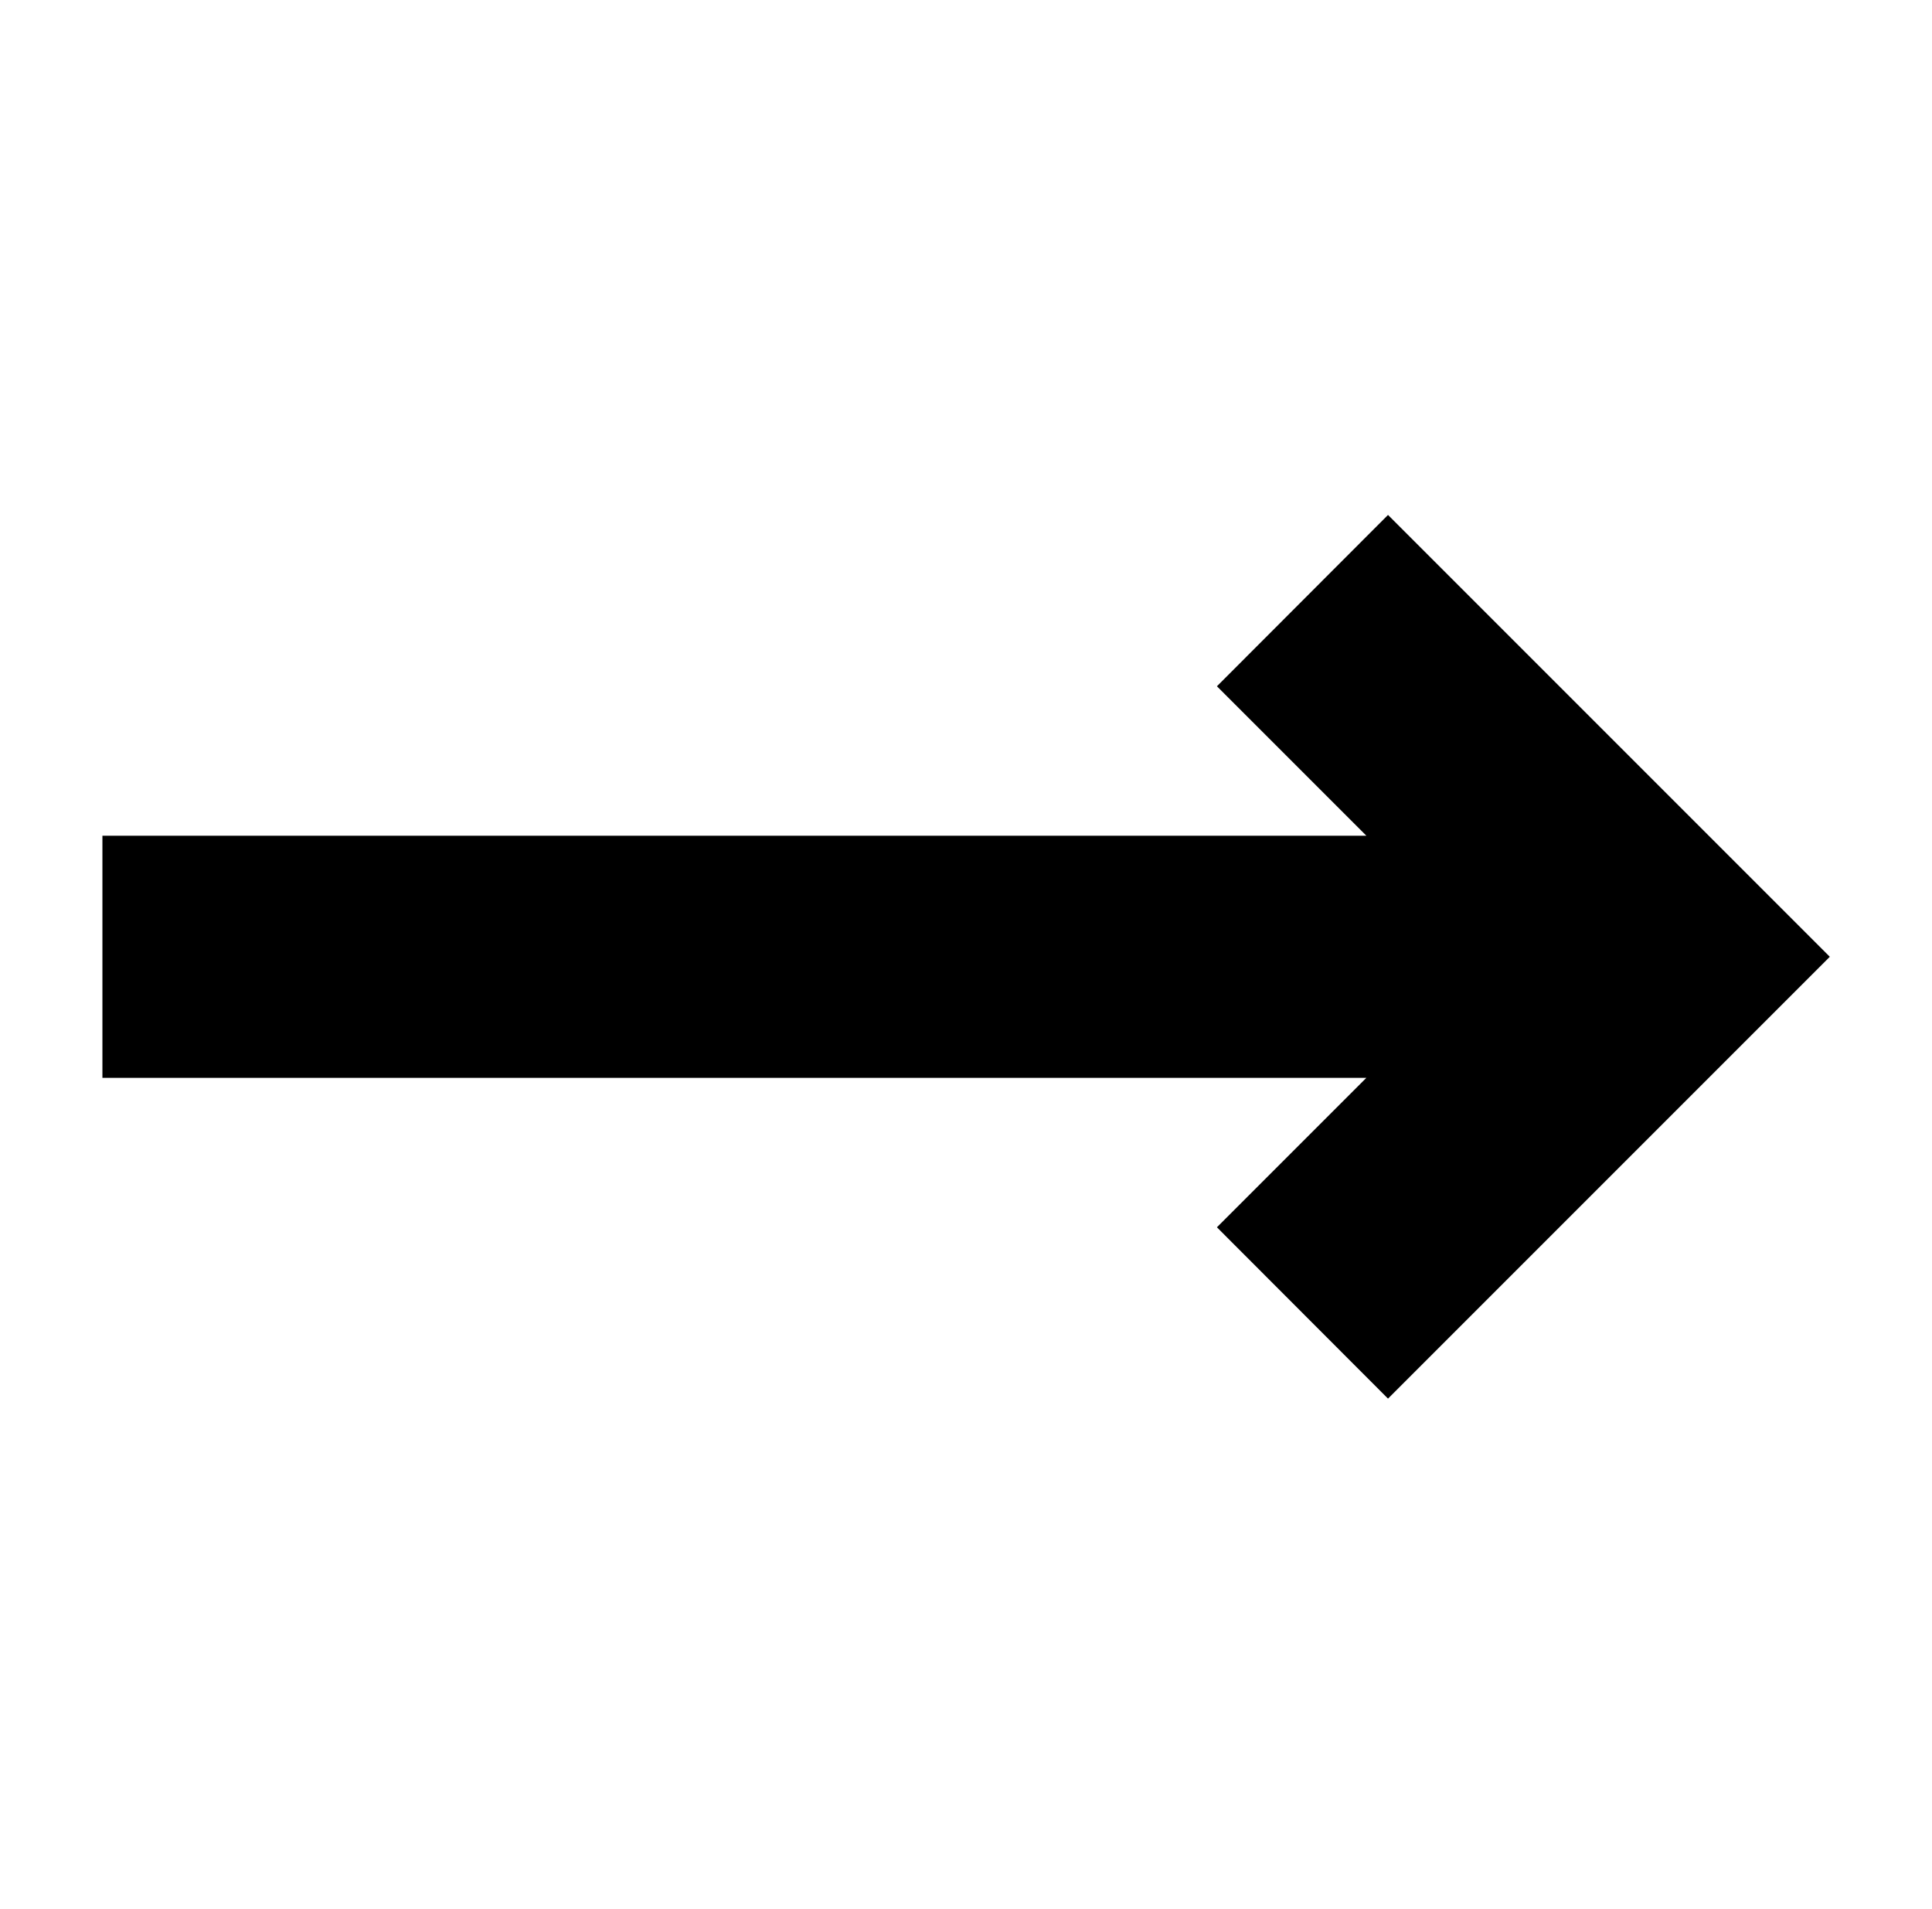
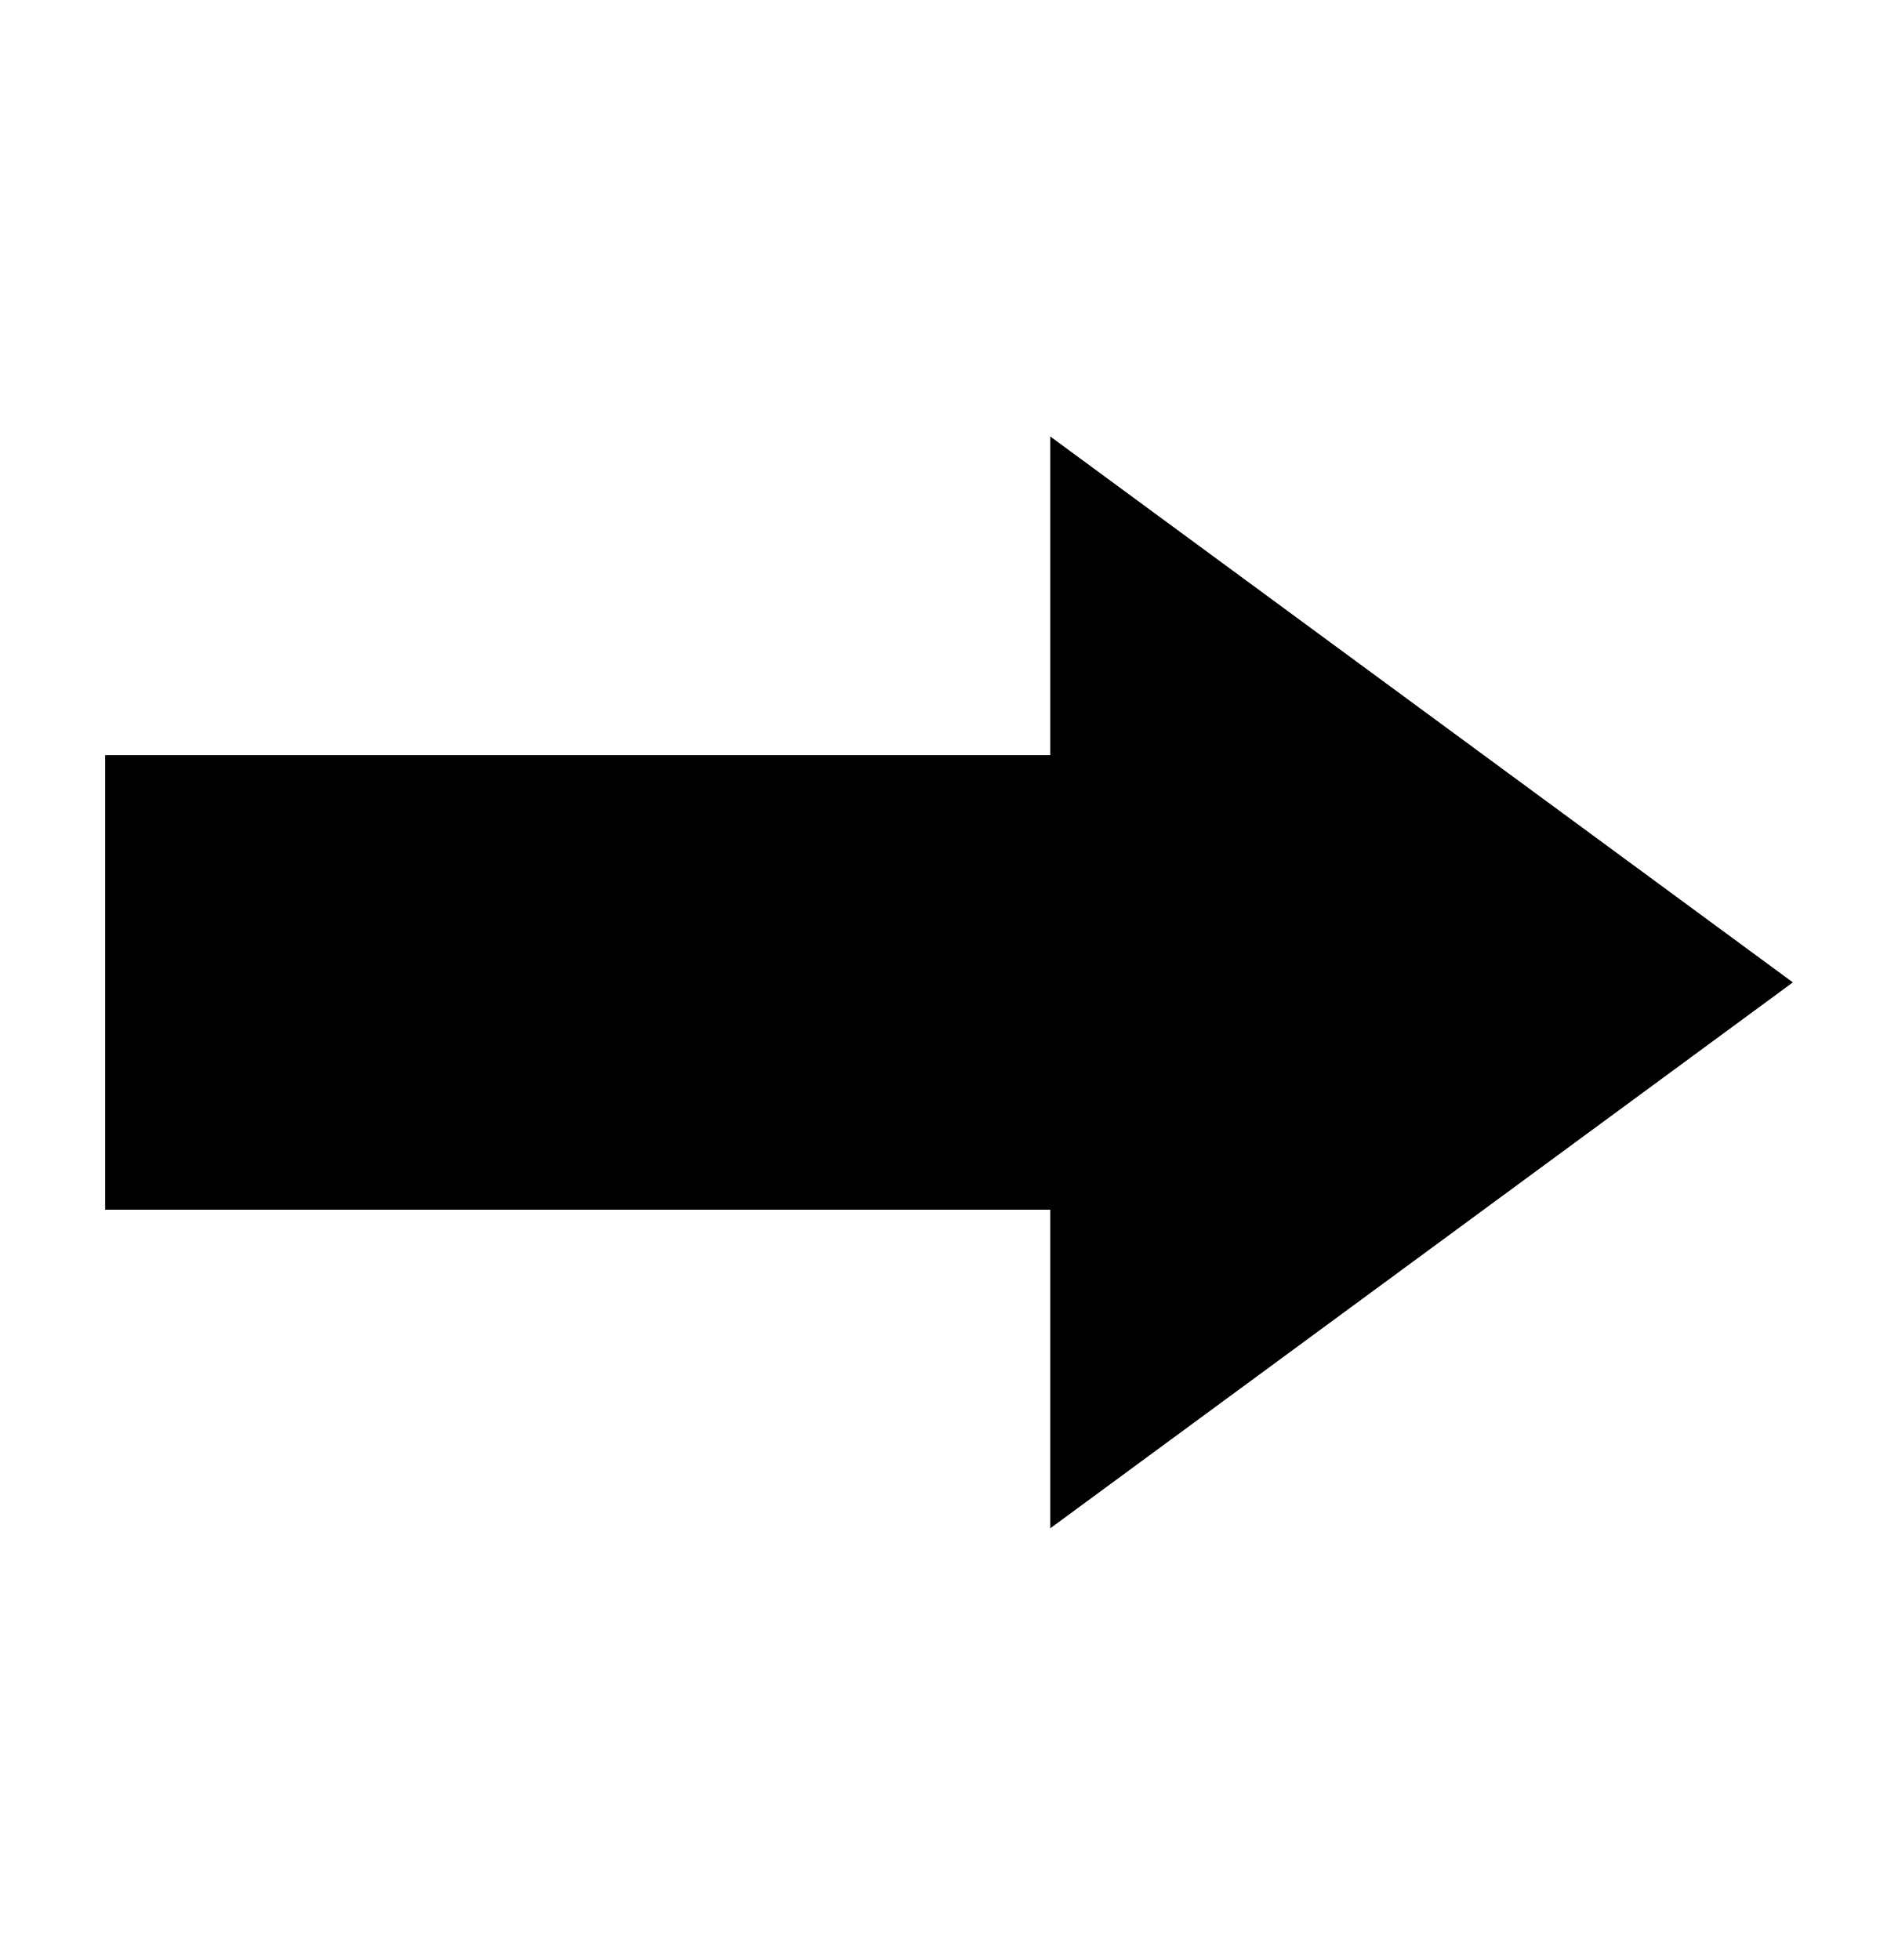
- <svg xmlns="http://www.w3.org/2000/svg" viewBox="0 -760 830 820">
-   <path transform="scale(1,-1)" fill="currentColor" fill-rule="evenodd" d="M786.1 349L596.3 538.8L522.8 465.2L587 401L44 401L44 297L587 297L522.8 232.8L596.3 159.2L786.1 349Z" />
+ <svg xmlns="http://www.w3.org/2000/svg" viewBox="0 -760 794 820">
+   <path transform="scale(1,-1)" fill="currentColor" fill-rule="evenodd" d="M44 444.1L439.4 444.1L439.4 577.4L750.1 349L439.4 120.6L439.4 253.9L44 253.9L44 444.1Z" />
</svg>
